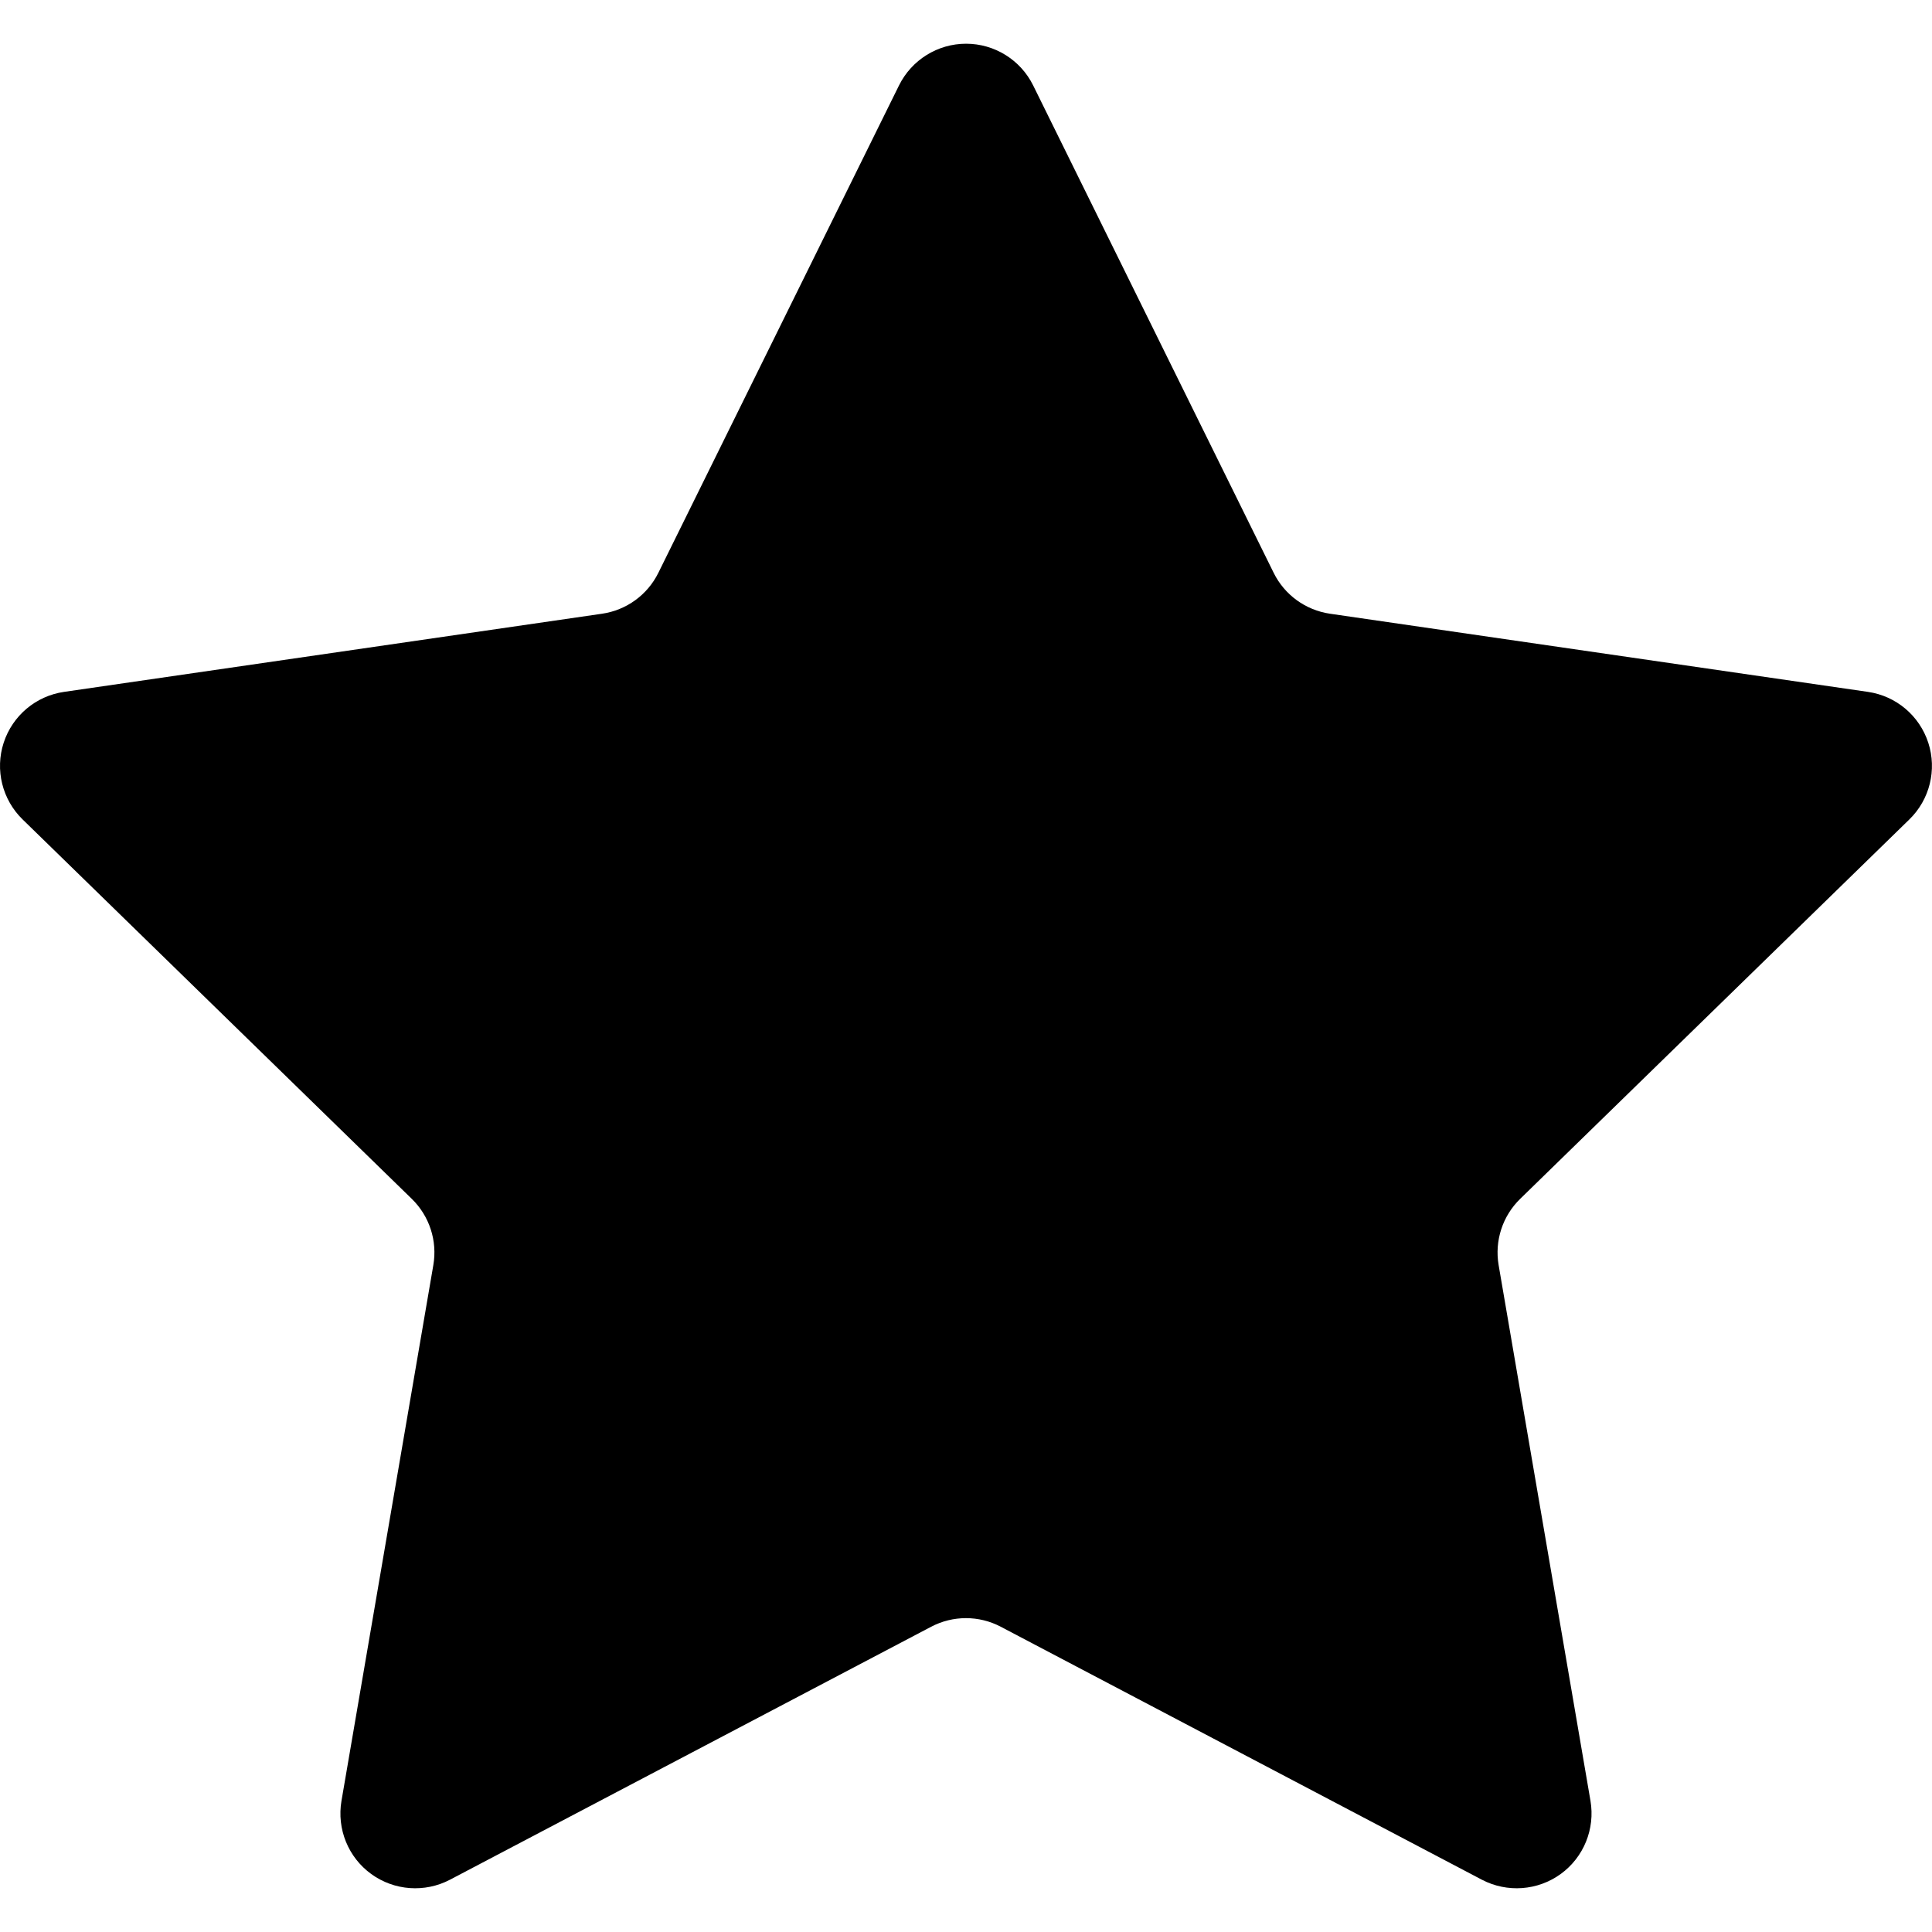
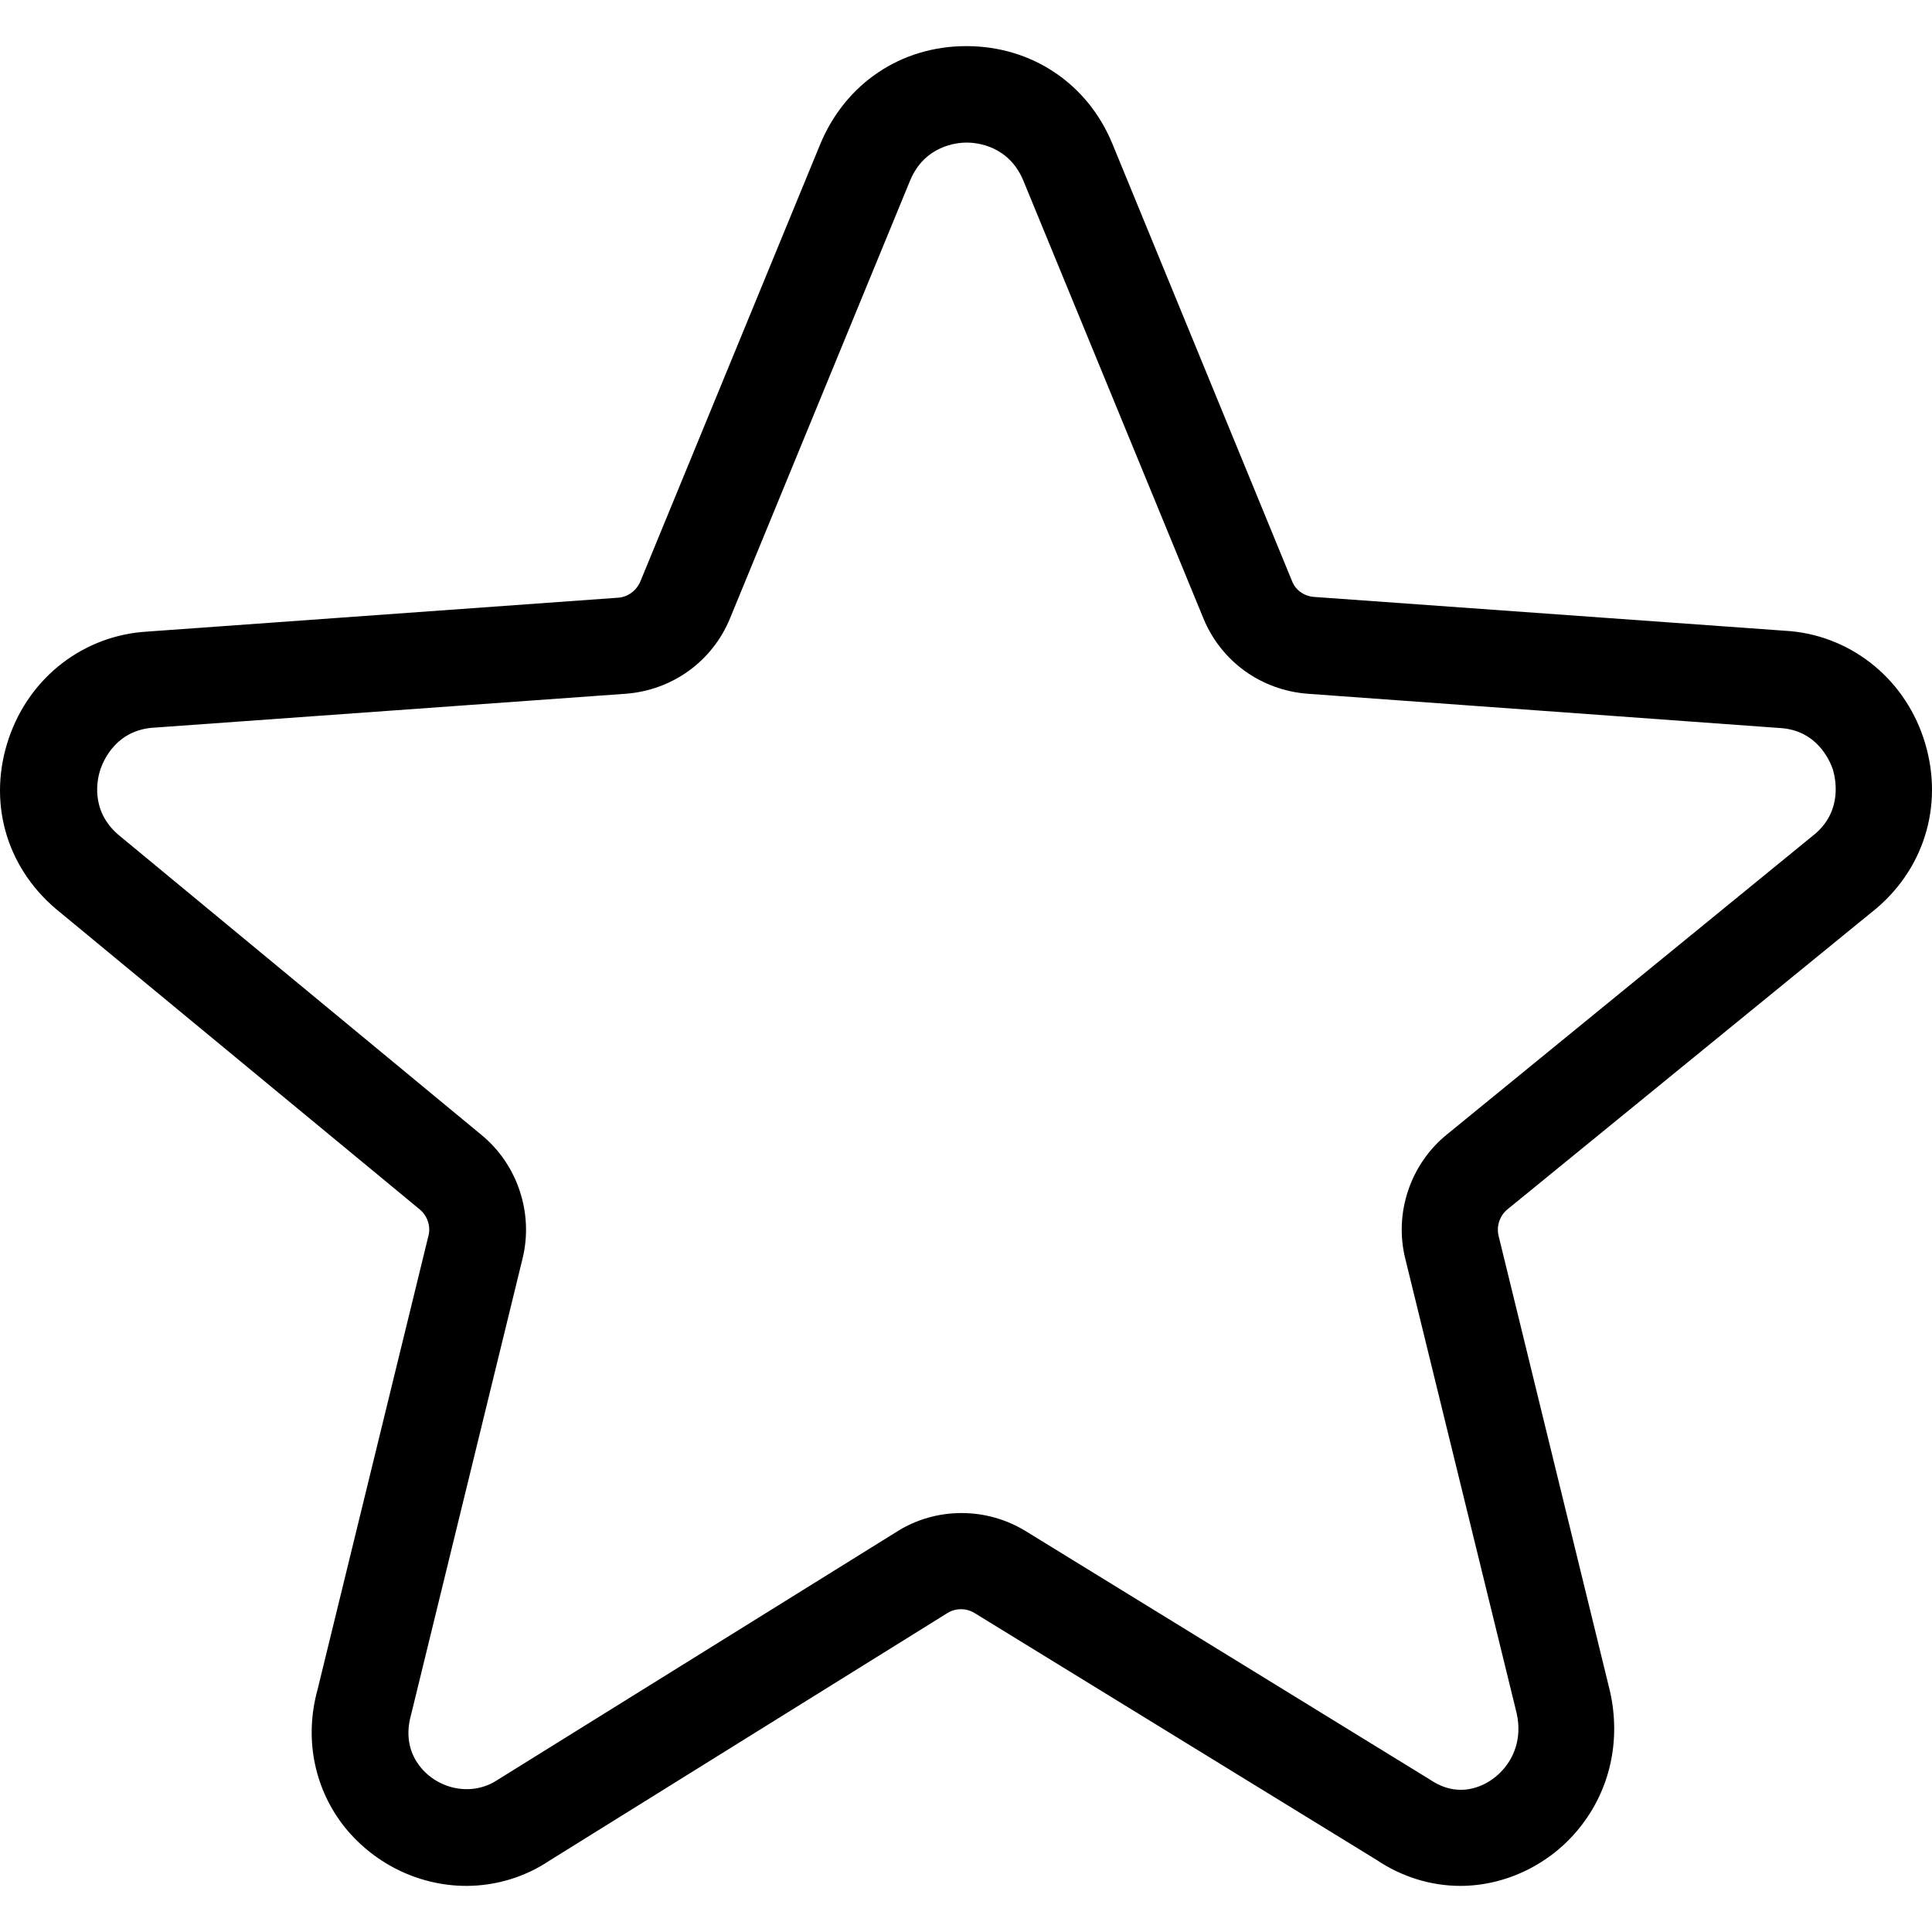
- <svg xmlns="http://www.w3.org/2000/svg" version="1.1" id="Capa_1" x="0px" y="0px" width="46.354px" height="46.354px" viewBox="0 0 46.354 46.354" xml:space="preserve">
+ <svg xmlns="http://www.w3.org/2000/svg" version="1.1" id="Capa_1" x="0px" y="0px" viewBox="0 0 490.727 490.727" xml:space="preserve">
  <g>
-     <path d="M21.57,2.049c0.303-0.612,0.927-1,1.609-1c0.682,0,1.307,0.388,1.609,1l5.771,11.695c0.261,0.529,0.767,0.896,1.352,0.981   L44.817,16.6c0.677,0.098,1.237,0.572,1.448,1.221c0.211,0.649,0.035,1.363-0.454,1.839l-9.338,9.104   c-0.423,0.412-0.616,1.006-0.517,1.588l2.204,12.855c0.114,0.674-0.161,1.354-0.715,1.756c-0.553,0.4-1.284,0.453-1.89,0.137   l-11.544-6.07c-0.522-0.275-1.147-0.275-1.67,0l-11.544,6.069c-0.604,0.317-1.337,0.265-1.89-0.136   c-0.553-0.401-0.829-1.082-0.714-1.756l2.204-12.855c0.1-0.582-0.094-1.176-0.517-1.588L0.542,19.66   c-0.489-0.477-0.665-1.19-0.454-1.839c0.211-0.649,0.772-1.123,1.449-1.221l12.908-1.875c0.584-0.085,1.09-0.452,1.351-0.982   L21.57,2.049z" />
+     <path d="M453.443,160.214l-119.7-8.6c-2.5-0.2-4.7-1.7-5.6-4.1l-45.6-111c-6.3-15.3-20.5-24.8-37.1-24.8s-30.7,9.5-37.1,24.9   l-45.7,111.1c-1,2.3-3.1,3.9-5.6,4.1l-119.5,8.6c-16.2,0.9-30,11.5-35.3,27.1c-5.4,15.8-0.9,32.4,11.9,43.3l92.5,76.4   c1.9,1.6,2.8,4.2,2.2,6.6l-28.2,115.4c-3.3,12-1,24.4,6.3,34.1c7.5,9.8,19.2,15.7,31.5,15.7c7.6,0,15-2.3,21.1-6.4l101.1-62.9   c2.1-1.3,4.8-1.3,6.9,0l102.1,62.7c6.4,4.3,13.8,6.6,21.3,6.6c11.5,0,22.9-5.5,30.3-14.8c7.7-9.6,10.5-22.1,7.7-34.6l-28.3-115.7   c-0.6-2.5,0.3-5.1,2.2-6.7l93.9-76.6c12.6-10.8,17.1-27.4,11.8-43.2C483.343,171.814,469.443,161.114,453.443,160.214z    M461.143,211.714l-93.7,76.5c-9.2,7.5-13.4,19.9-10.5,31.5l28.3,115.5c1.5,6.8-1.2,11.5-3,13.7c-2.8,3.5-7,5.7-11.2,5.7   c-2.6,0-5.2-0.8-8-2.7l-102.5-63c-4.9-3-10.5-4.6-16.3-4.6s-11.5,1.6-16.4,4.7l-101.5,63.1c-6.5,4.3-15.2,2.4-19.8-3.6   c-1.9-2.5-3.9-6.8-2.1-13.1l28.3-115.8c2.8-11.5-1.3-23.8-10.4-31.3l-92.3-76.3c-7.3-6.3-5.3-14.4-4.5-16.7s4.1-10,13.7-10.5   l119.7-8.6c11.8-0.9,22-8.2,26.5-19.2l45.7-111.1c3.7-9,12-9.7,14.4-9.7c2.4,0,10.7,0.7,14.4,9.7l45.7,111.1   c4.5,11,14.7,18.3,26.5,19.2l119.9,8.7c9.4,0.5,12.7,8.2,13.5,10.5C466.143,197.514,468.143,205.614,461.143,211.714z" />
  </g>
  <g>
</g>
  <g>
</g>
  <g>
</g>
  <g>
</g>
  <g>
</g>
  <g>
</g>
  <g>
</g>
  <g>
</g>
  <g>
</g>
  <g>
</g>
  <g>
</g>
  <g>
</g>
  <g>
</g>
  <g>
</g>
  <g>
</g>
</svg>
